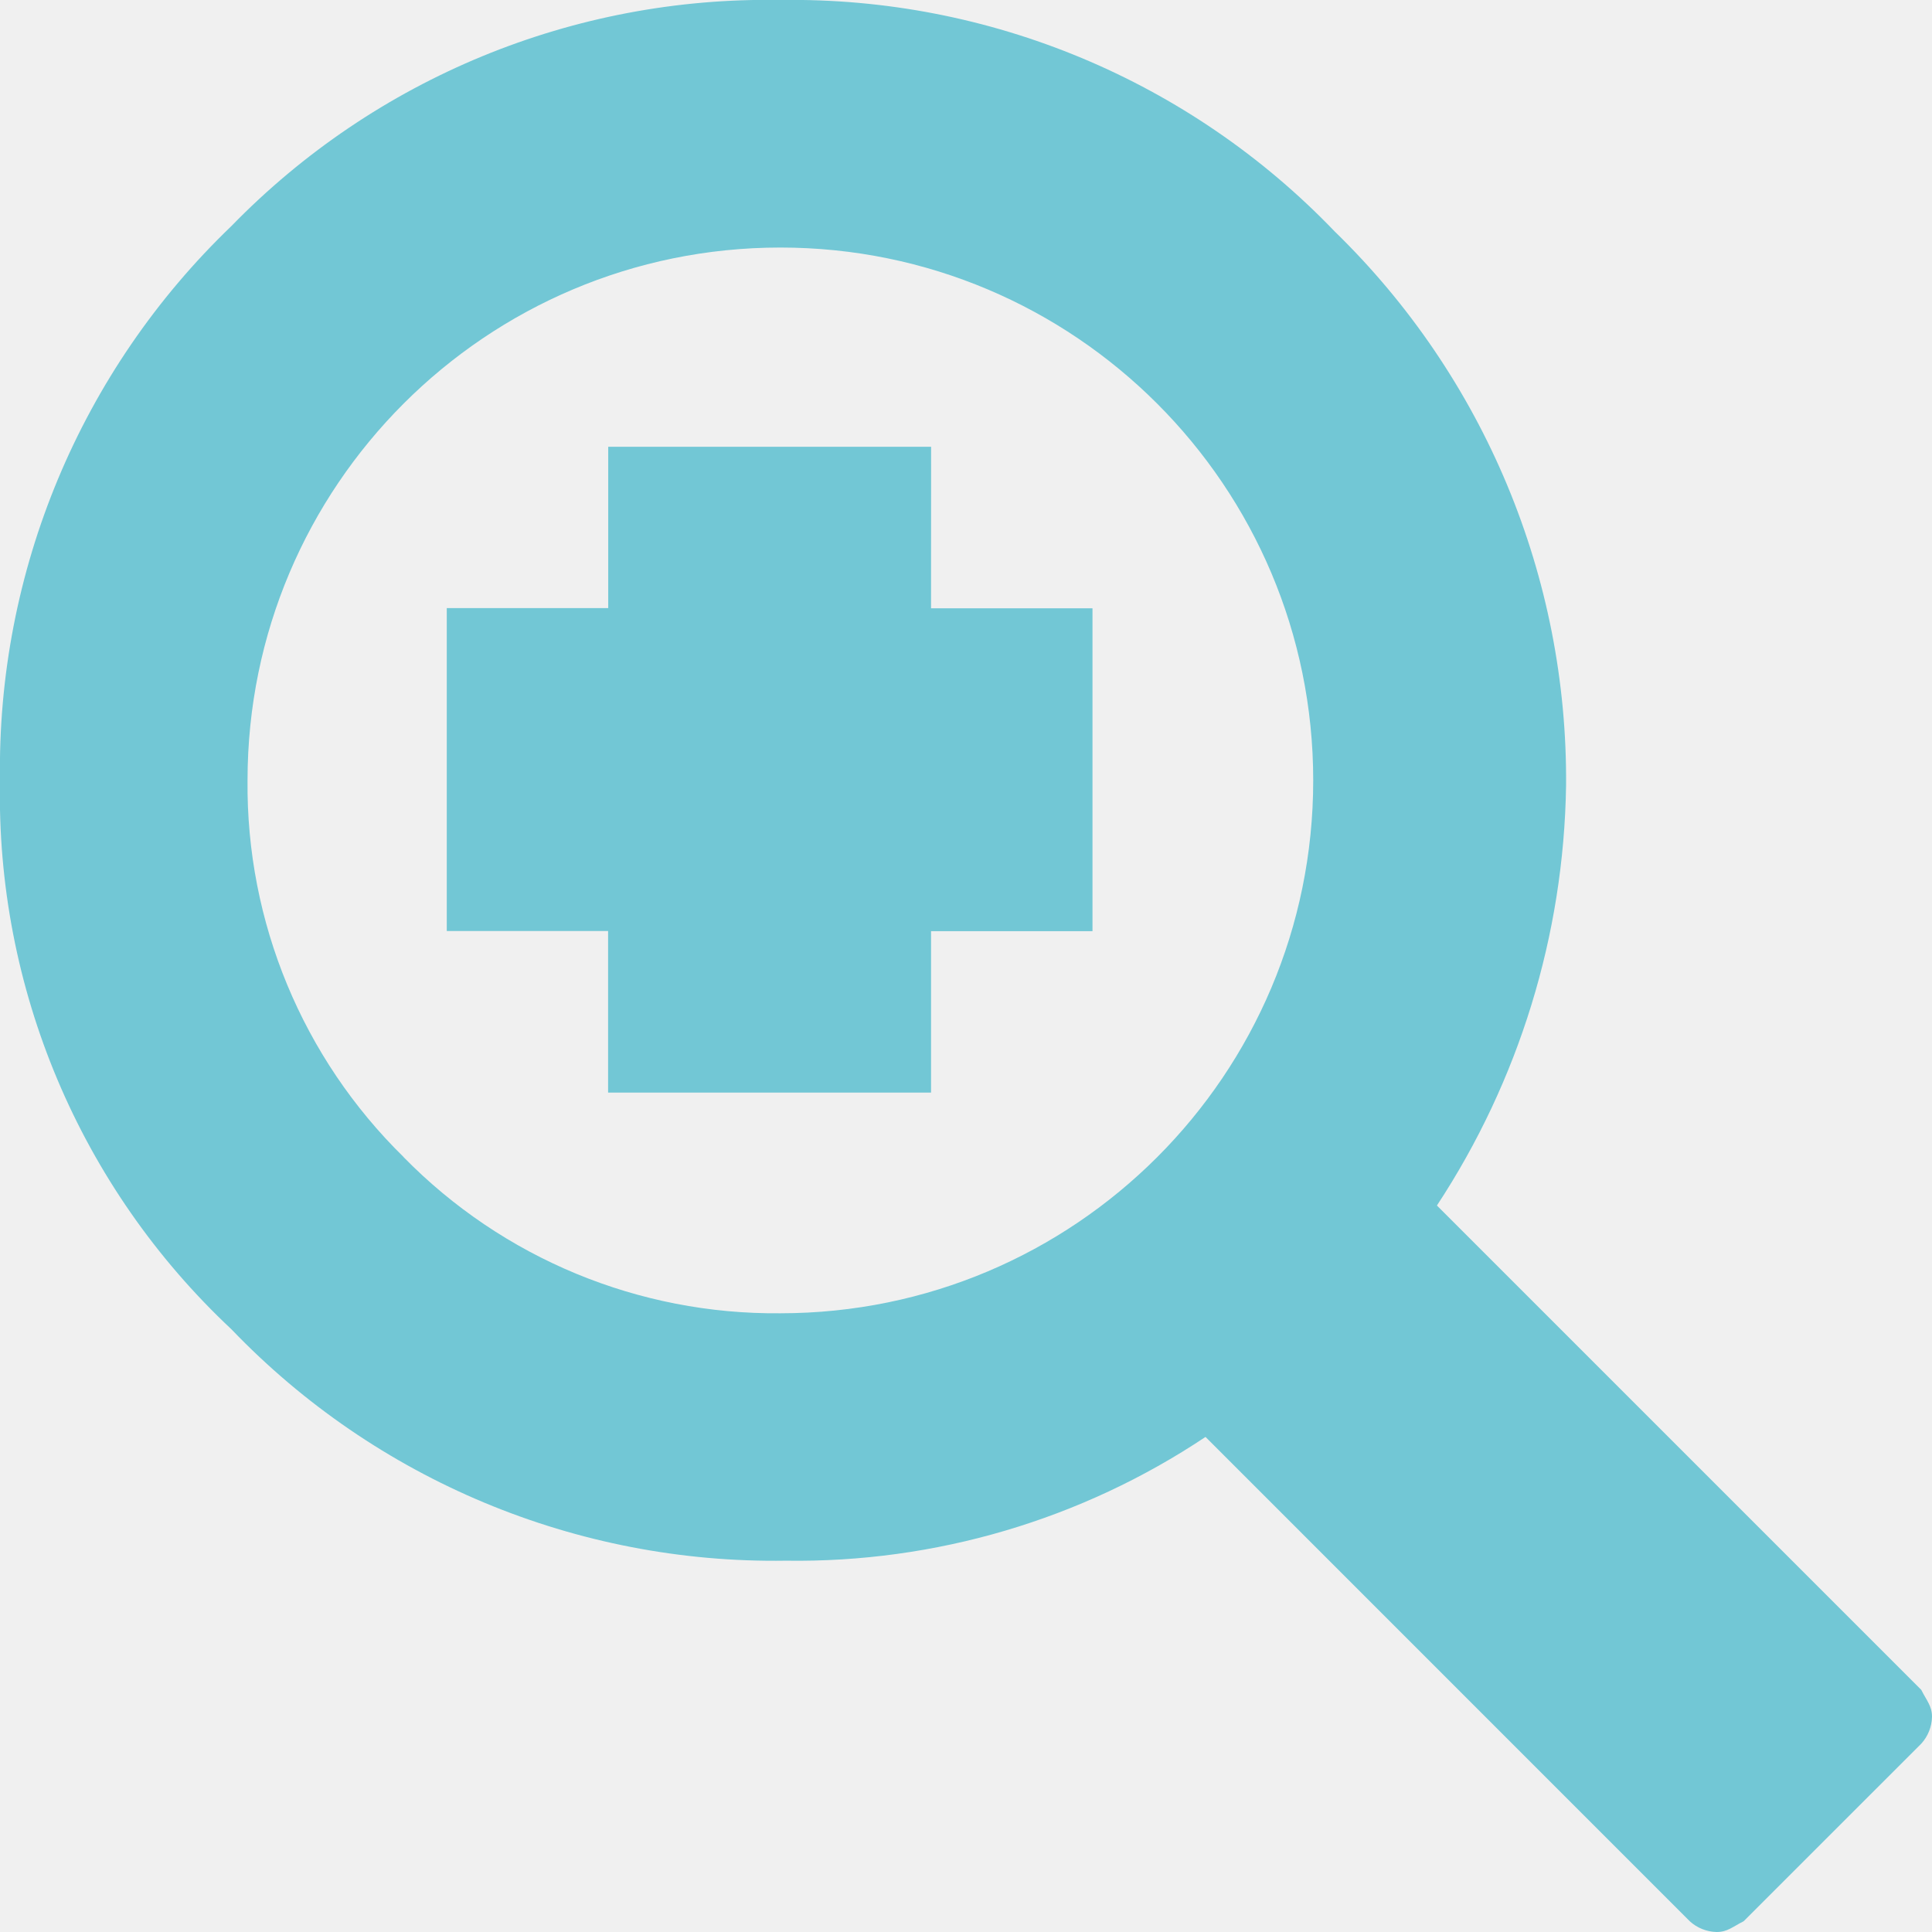
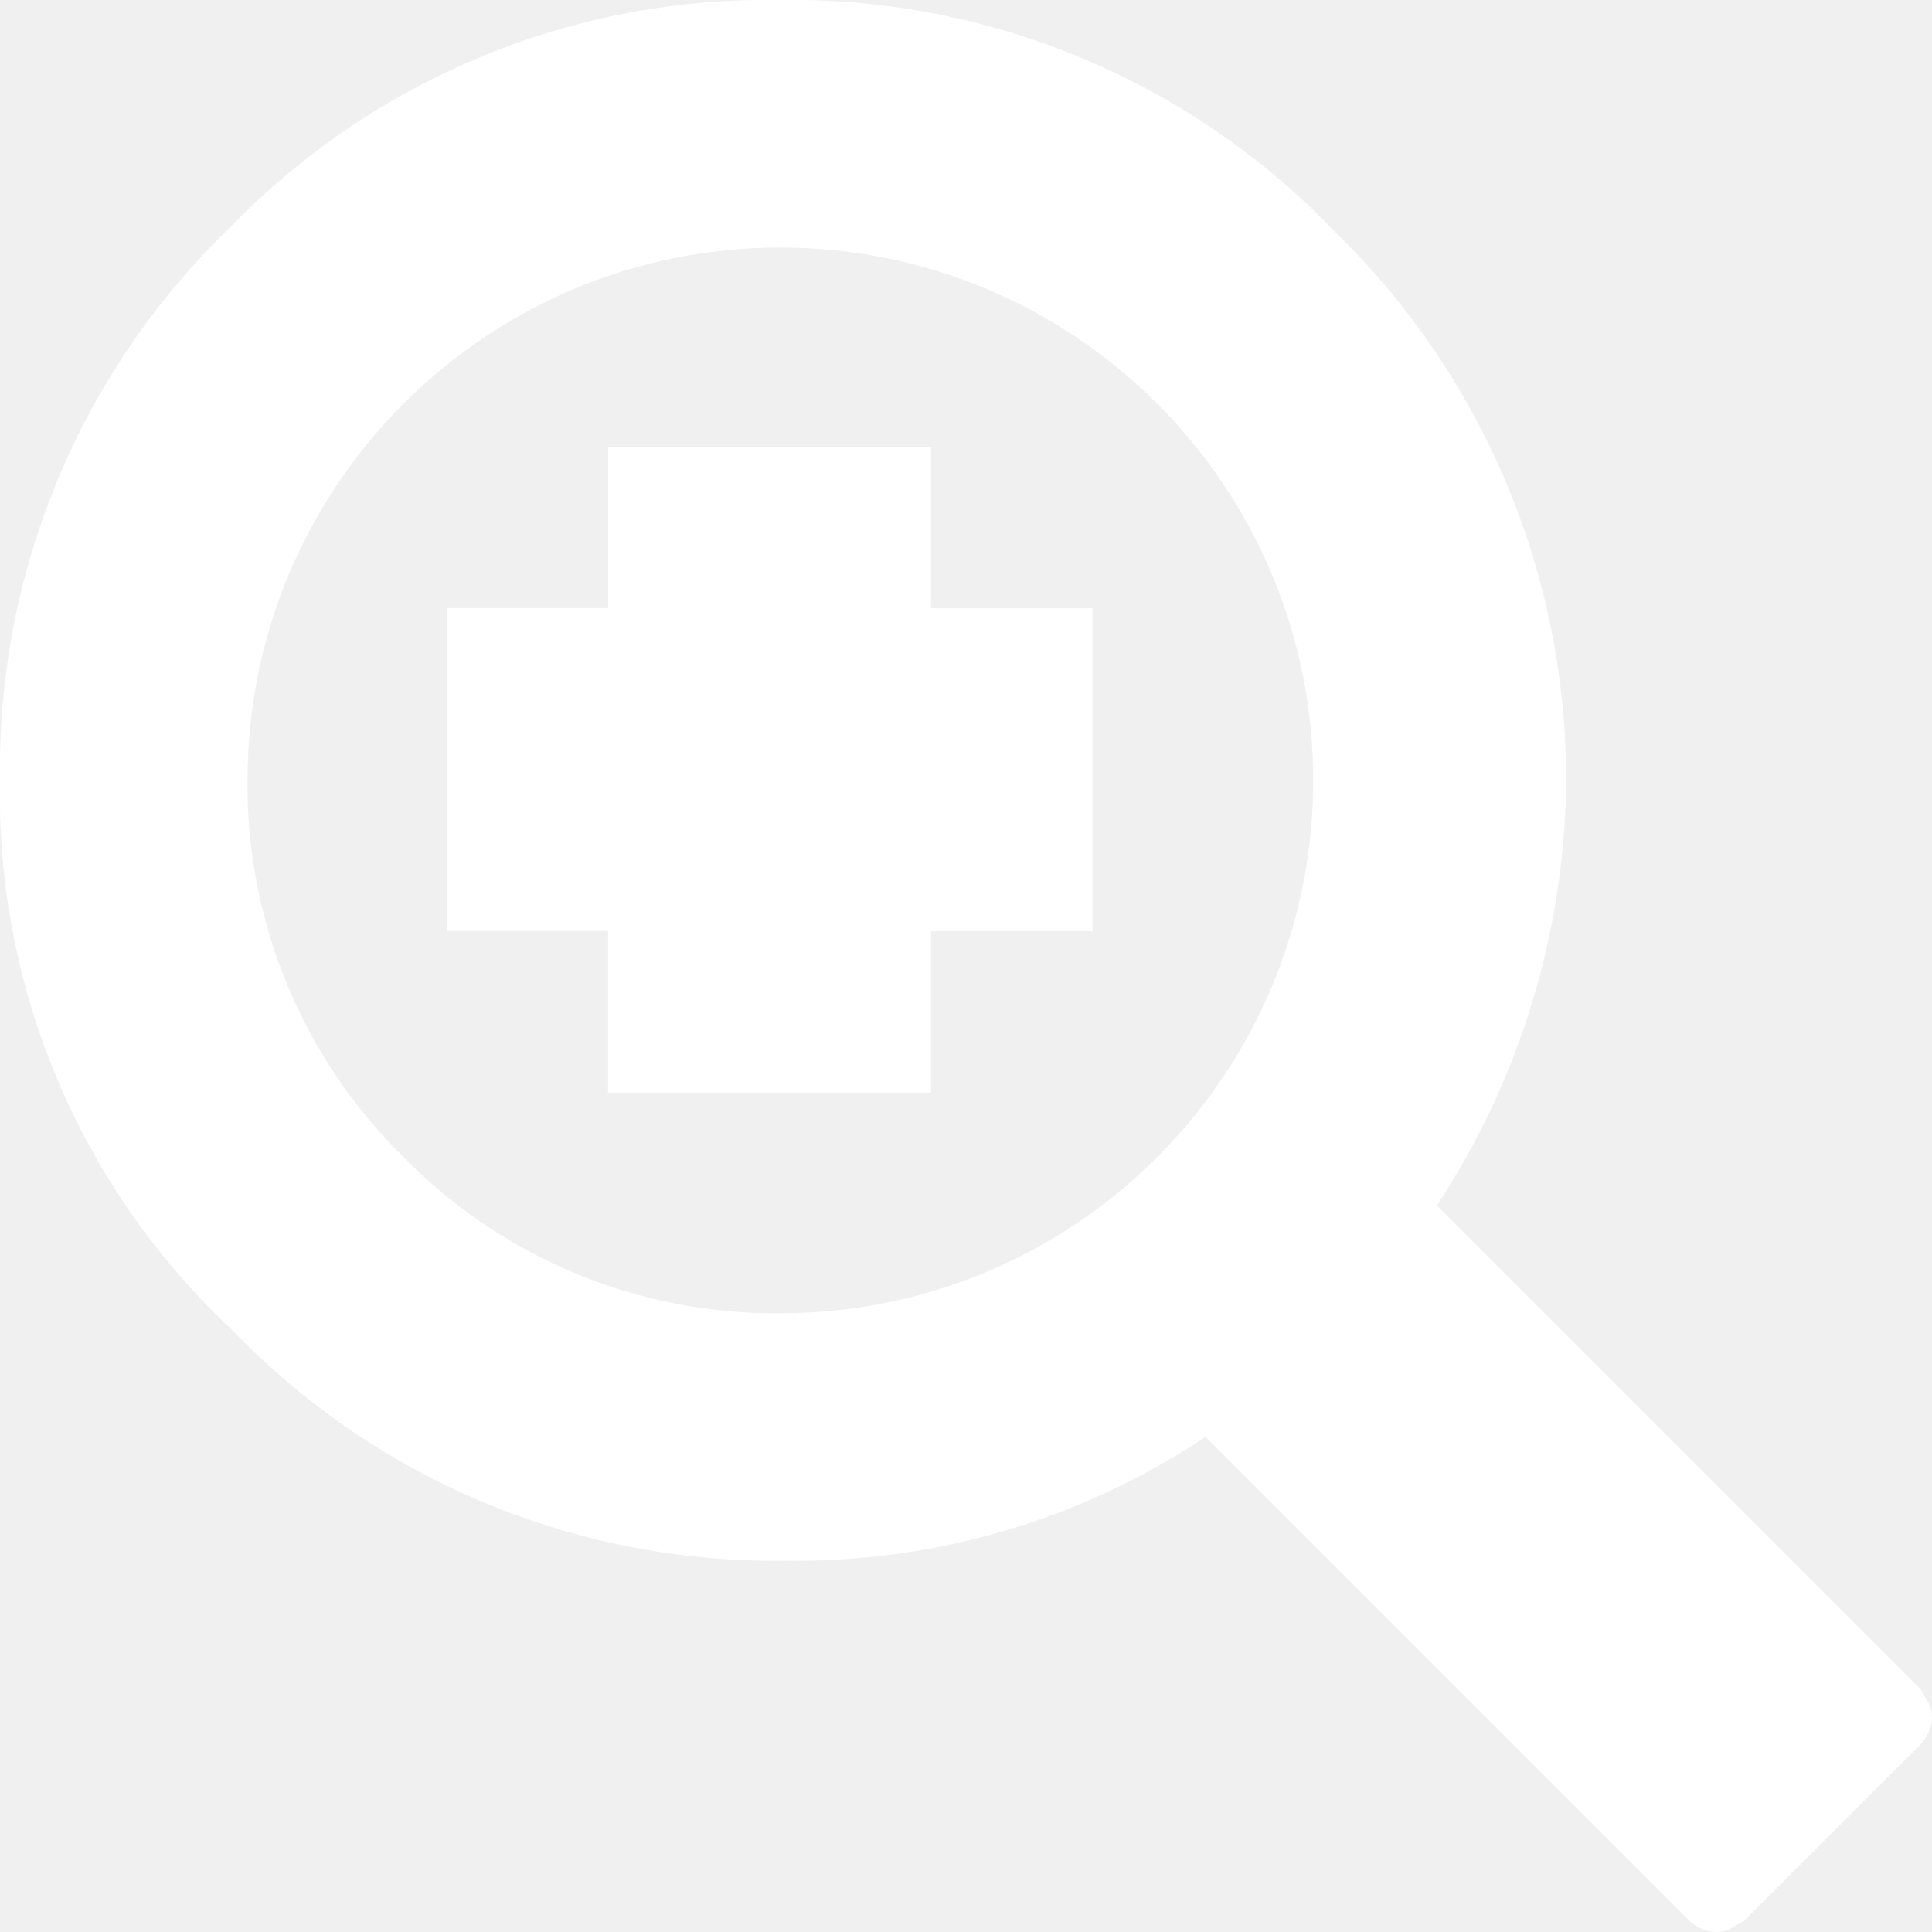
<svg xmlns="http://www.w3.org/2000/svg" viewBox="106 -1182 32 32">
  <defs>
-     <style>.a{fill:#72c7d5;}</style>
+     <style>.a{fill:#ffffff;}</style>
  </defs>
  <path class="a" d="M23.8,19.967l8.022,8.022c.089.178.178.267.178.446a.681.681,0,0,1-.178.446L28.88,31.822c-.178.089-.267.178-.446.178a.681.681,0,0,1-.446-.178L19.967,23.8a12.2,12.2,0,0,1-6.953,2.05,12.458,12.458,0,0,1-9.181-3.833A12.125,12.125,0,0,1,0,12.925,12.458,12.458,0,0,1,3.833,3.744,12.378,12.378,0,0,1,12.925,0a12.458,12.458,0,0,1,9.181,3.833,12.661,12.661,0,0,1,3.833,9.181A13.015,13.015,0,0,1,23.8,19.967Zm-17.114-.8a8.619,8.619,0,0,0,6.24,2.585,8.826,8.826,0,0,0,8.825-8.825A8.826,8.826,0,0,0,12.925,4.1,8.826,8.826,0,0,0,4.1,12.925,8.619,8.619,0,0,0,6.685,19.164Zm8.735-9.092h2.674v5.348H15.421v2.674H10.072V15.421H7.4V10.072h2.674V7.4h5.348Z" transform="translate(106 -1182)" />
</svg>
